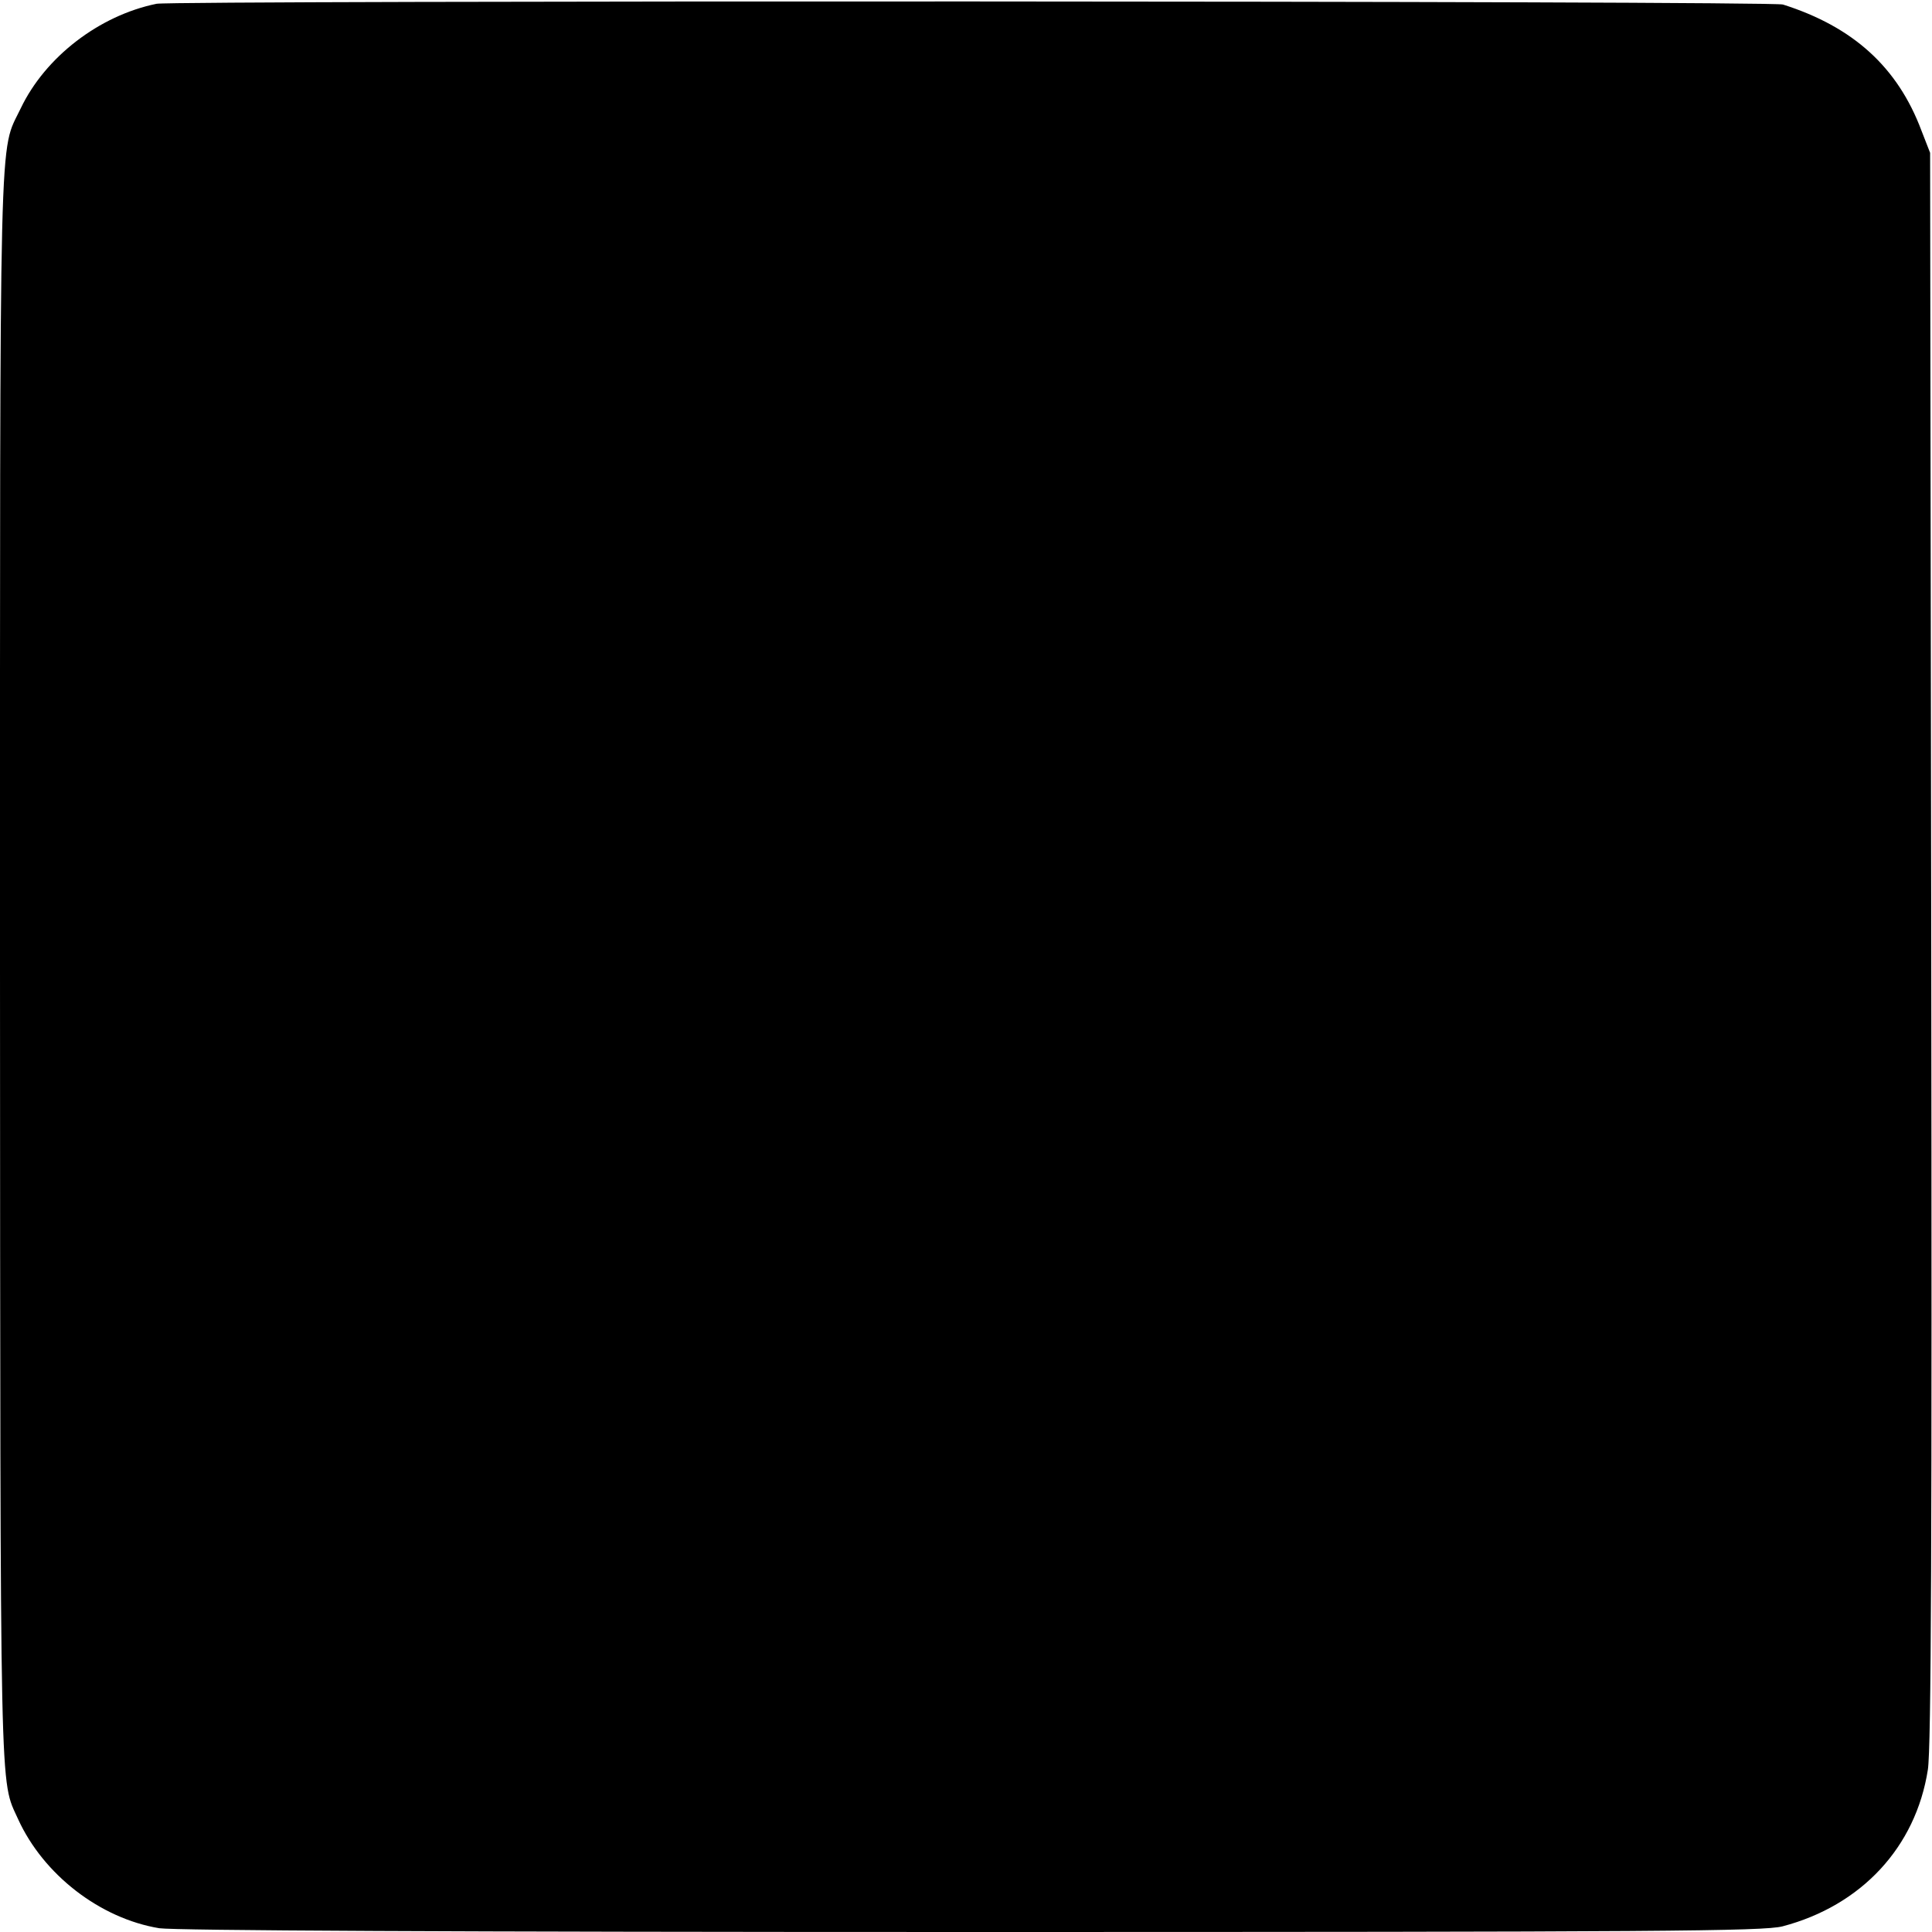
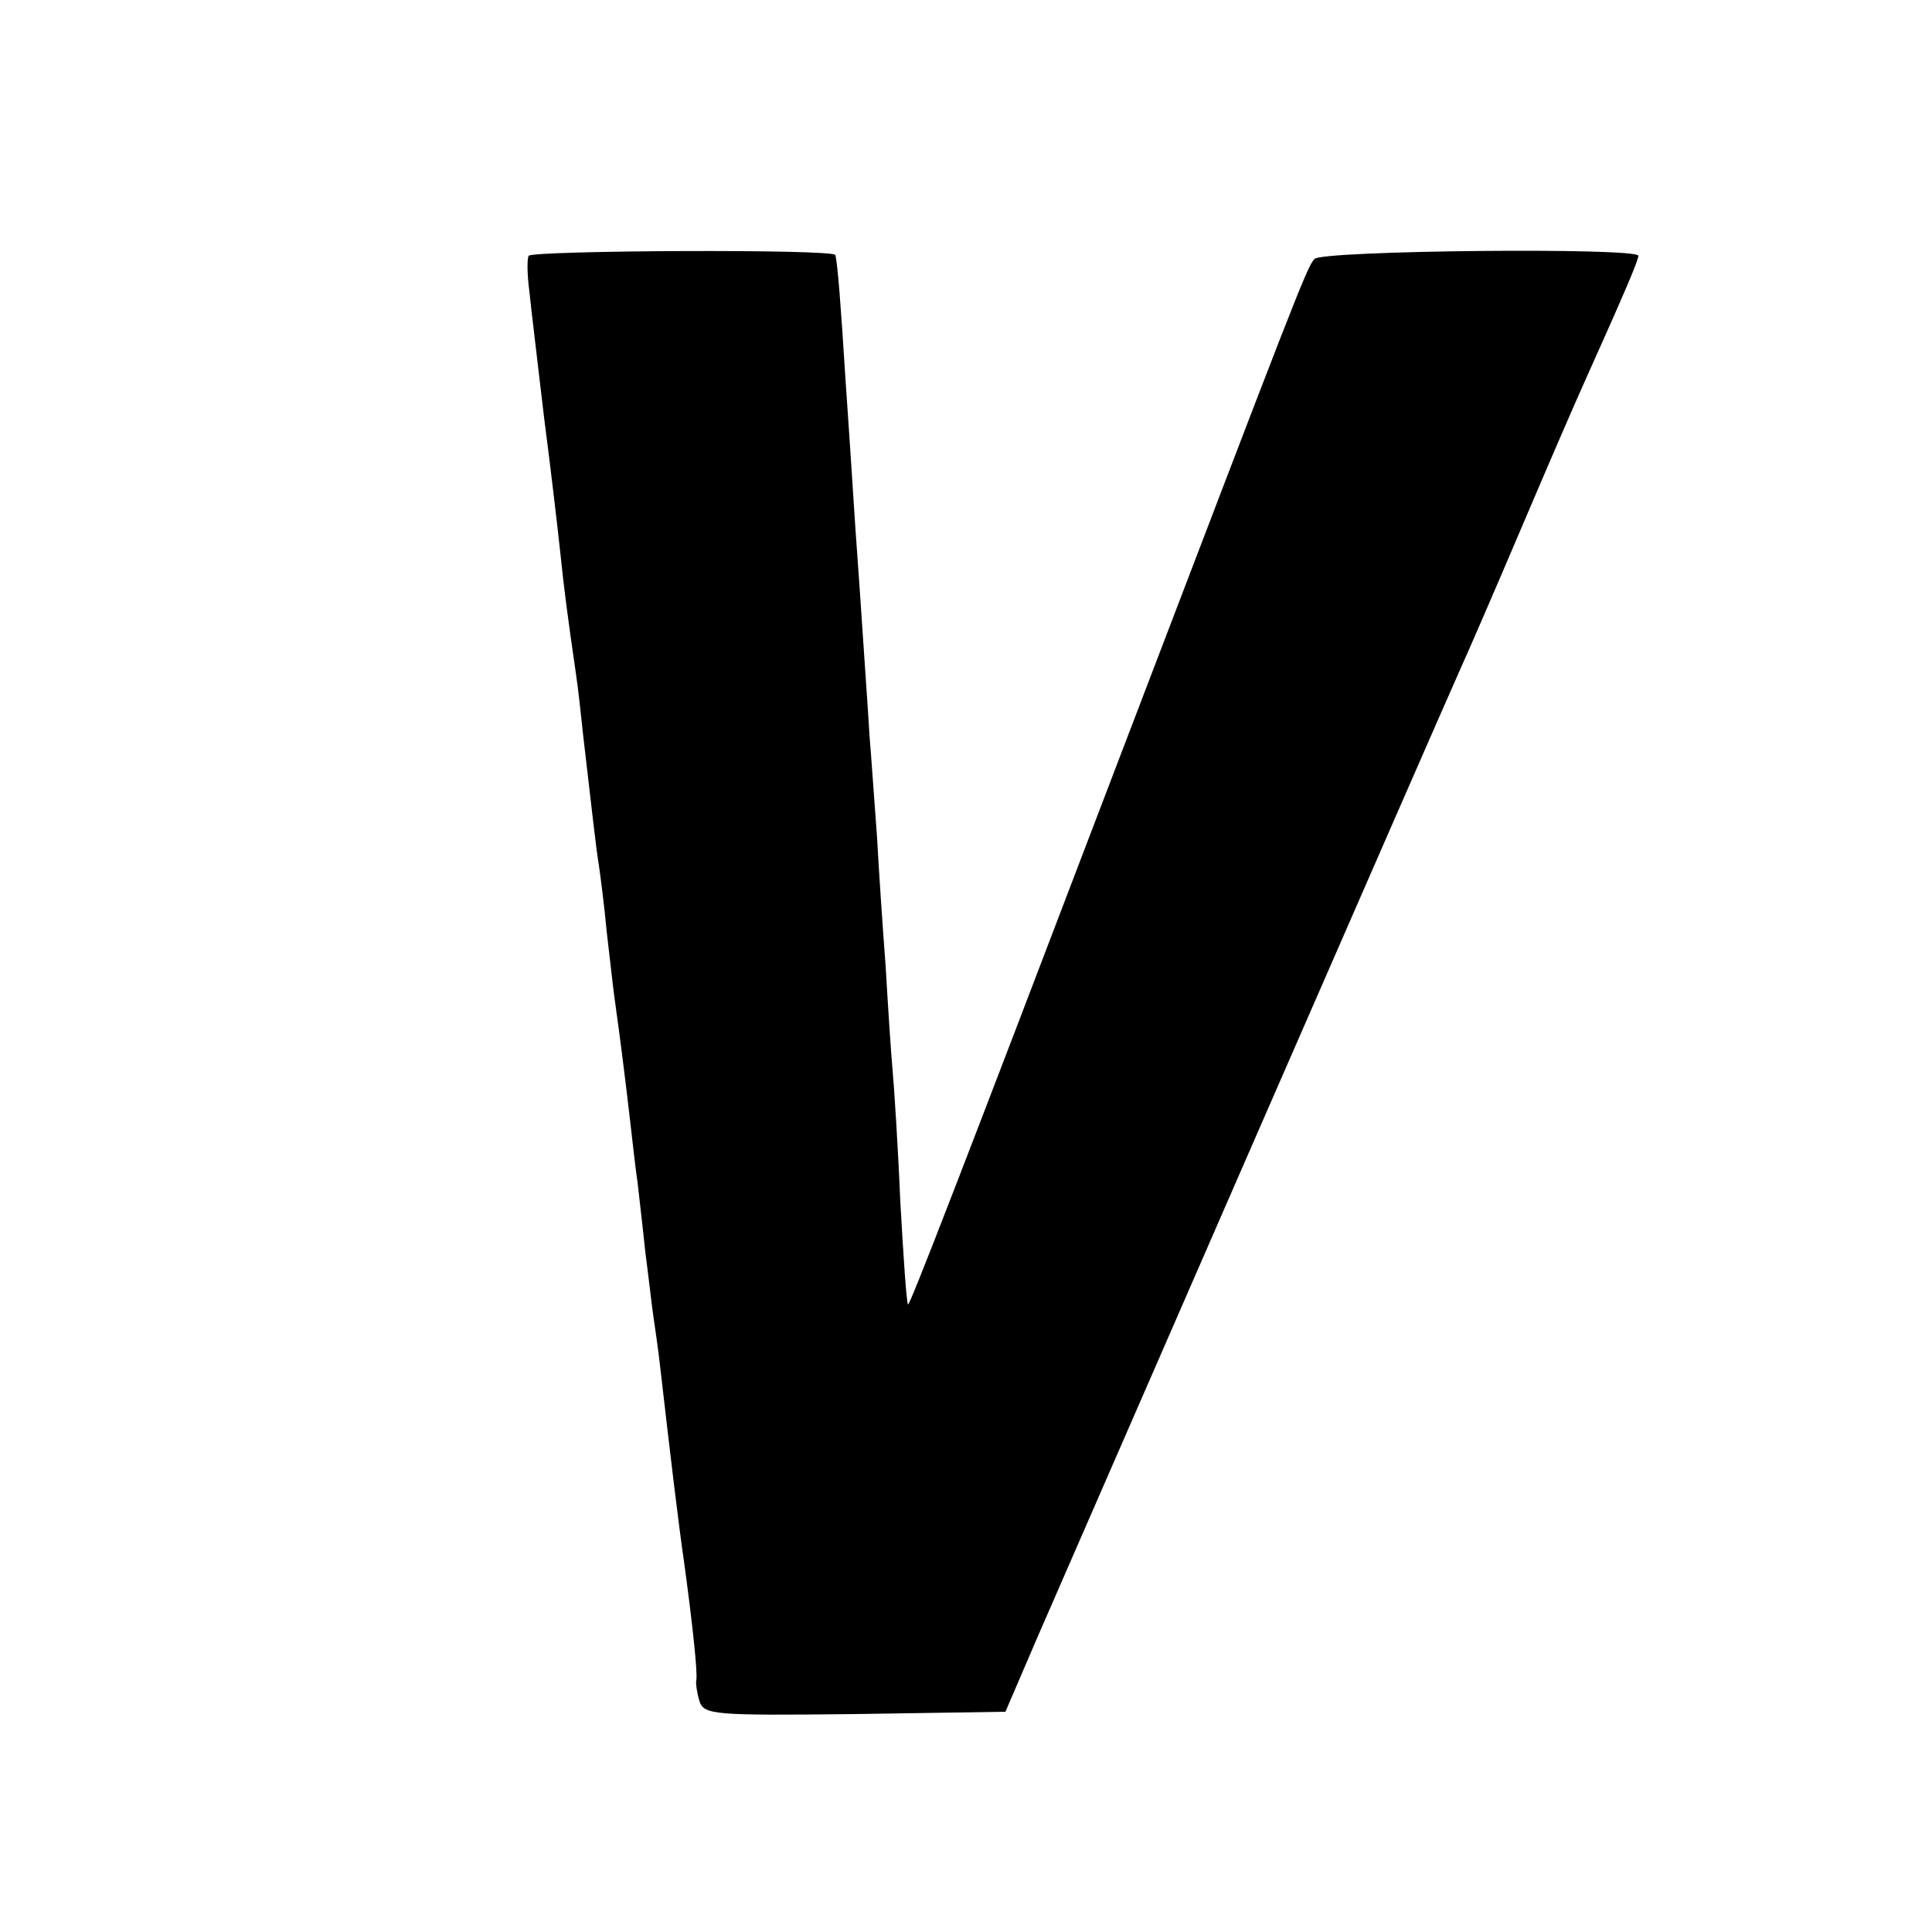
- <svg xmlns="http://www.w3.org/2000/svg" version="1.0" width="512pt" height="512pt" viewBox="0 0 512 512" preserveAspectRatio="xMidYMid meet">
-   <g transform="translate(0,512) scale(0.1,-0.1)" fill="#000000" stroke="none">
-     <path d="M415 5110 c-152 -31 -295 -141 -360 -277 -58 -122 -55 20 -55 -2278 1 -2251 -1 -2147 48 -2256 67 -147 217 -263 374 -289 42 -6 770 -10 2154 -10 1825 0 2098 2 2148 15 209 55 353 210 385 415 9 56 11 617 9 2180 l-3 2105 -23 59 c-63 168 -181 275 -367 334 -30 10 -4263 11 -4310 2z" />
+ <svg xmlns="http://www.w3.org/2000/svg" version="1.0" width="250pt" height="250pt" viewBox="0 0 250 250" preserveAspectRatio="xMidYMid meet">
+   <g transform="translate(0,250) scale(0.1,-0.1)" fill="#000000" stroke="none">
+     <path d="M684 2169 c-2 -4 -2 -24 1 -46 2 -21 11 -94 19 -163 9 -69 18 -147 21 -175 5 -49 10 -86 20 -155 3 -19 7 -57 10 -85 12 -102 16 -141 20 -165 2 -14 7 -52 10 -85 4 -33 8 -71 10 -85 2 -14 9 -65 15 -115 6 -49 12 -106 15 -125 2 -19 7 -60 10 -90 4 -30 8 -66 10 -80 2 -14 7 -47 10 -75 12 -105 23 -197 30 -245 11 -80 18 -146 16 -154 -1 -4 1 -17 4 -27 6 -18 17 -19 201 -17 l195 3 43 100 c50 115 519 1190 546 1250 10 22 46 105 80 185 34 80 70 163 80 185 53 118 70 158 70 164 0 11 -408 7 -419 -4 -10 -10 -27 -56 -256 -655 -204 -535 -268 -700 -270 -698 -2 2 -6 62 -10 133 -3 72 -8 148 -10 170 -2 22 -6 83 -9 135 -4 52 -9 127 -11 165 -3 39 -7 99 -10 135 -2 36 -7 103 -10 150 -3 47 -8 112 -10 145 -2 33 -7 107 -11 165 -6 96 -10 147 -13 160 -2 8 -392 6 -397 -1z" />
  </g>
</svg>
